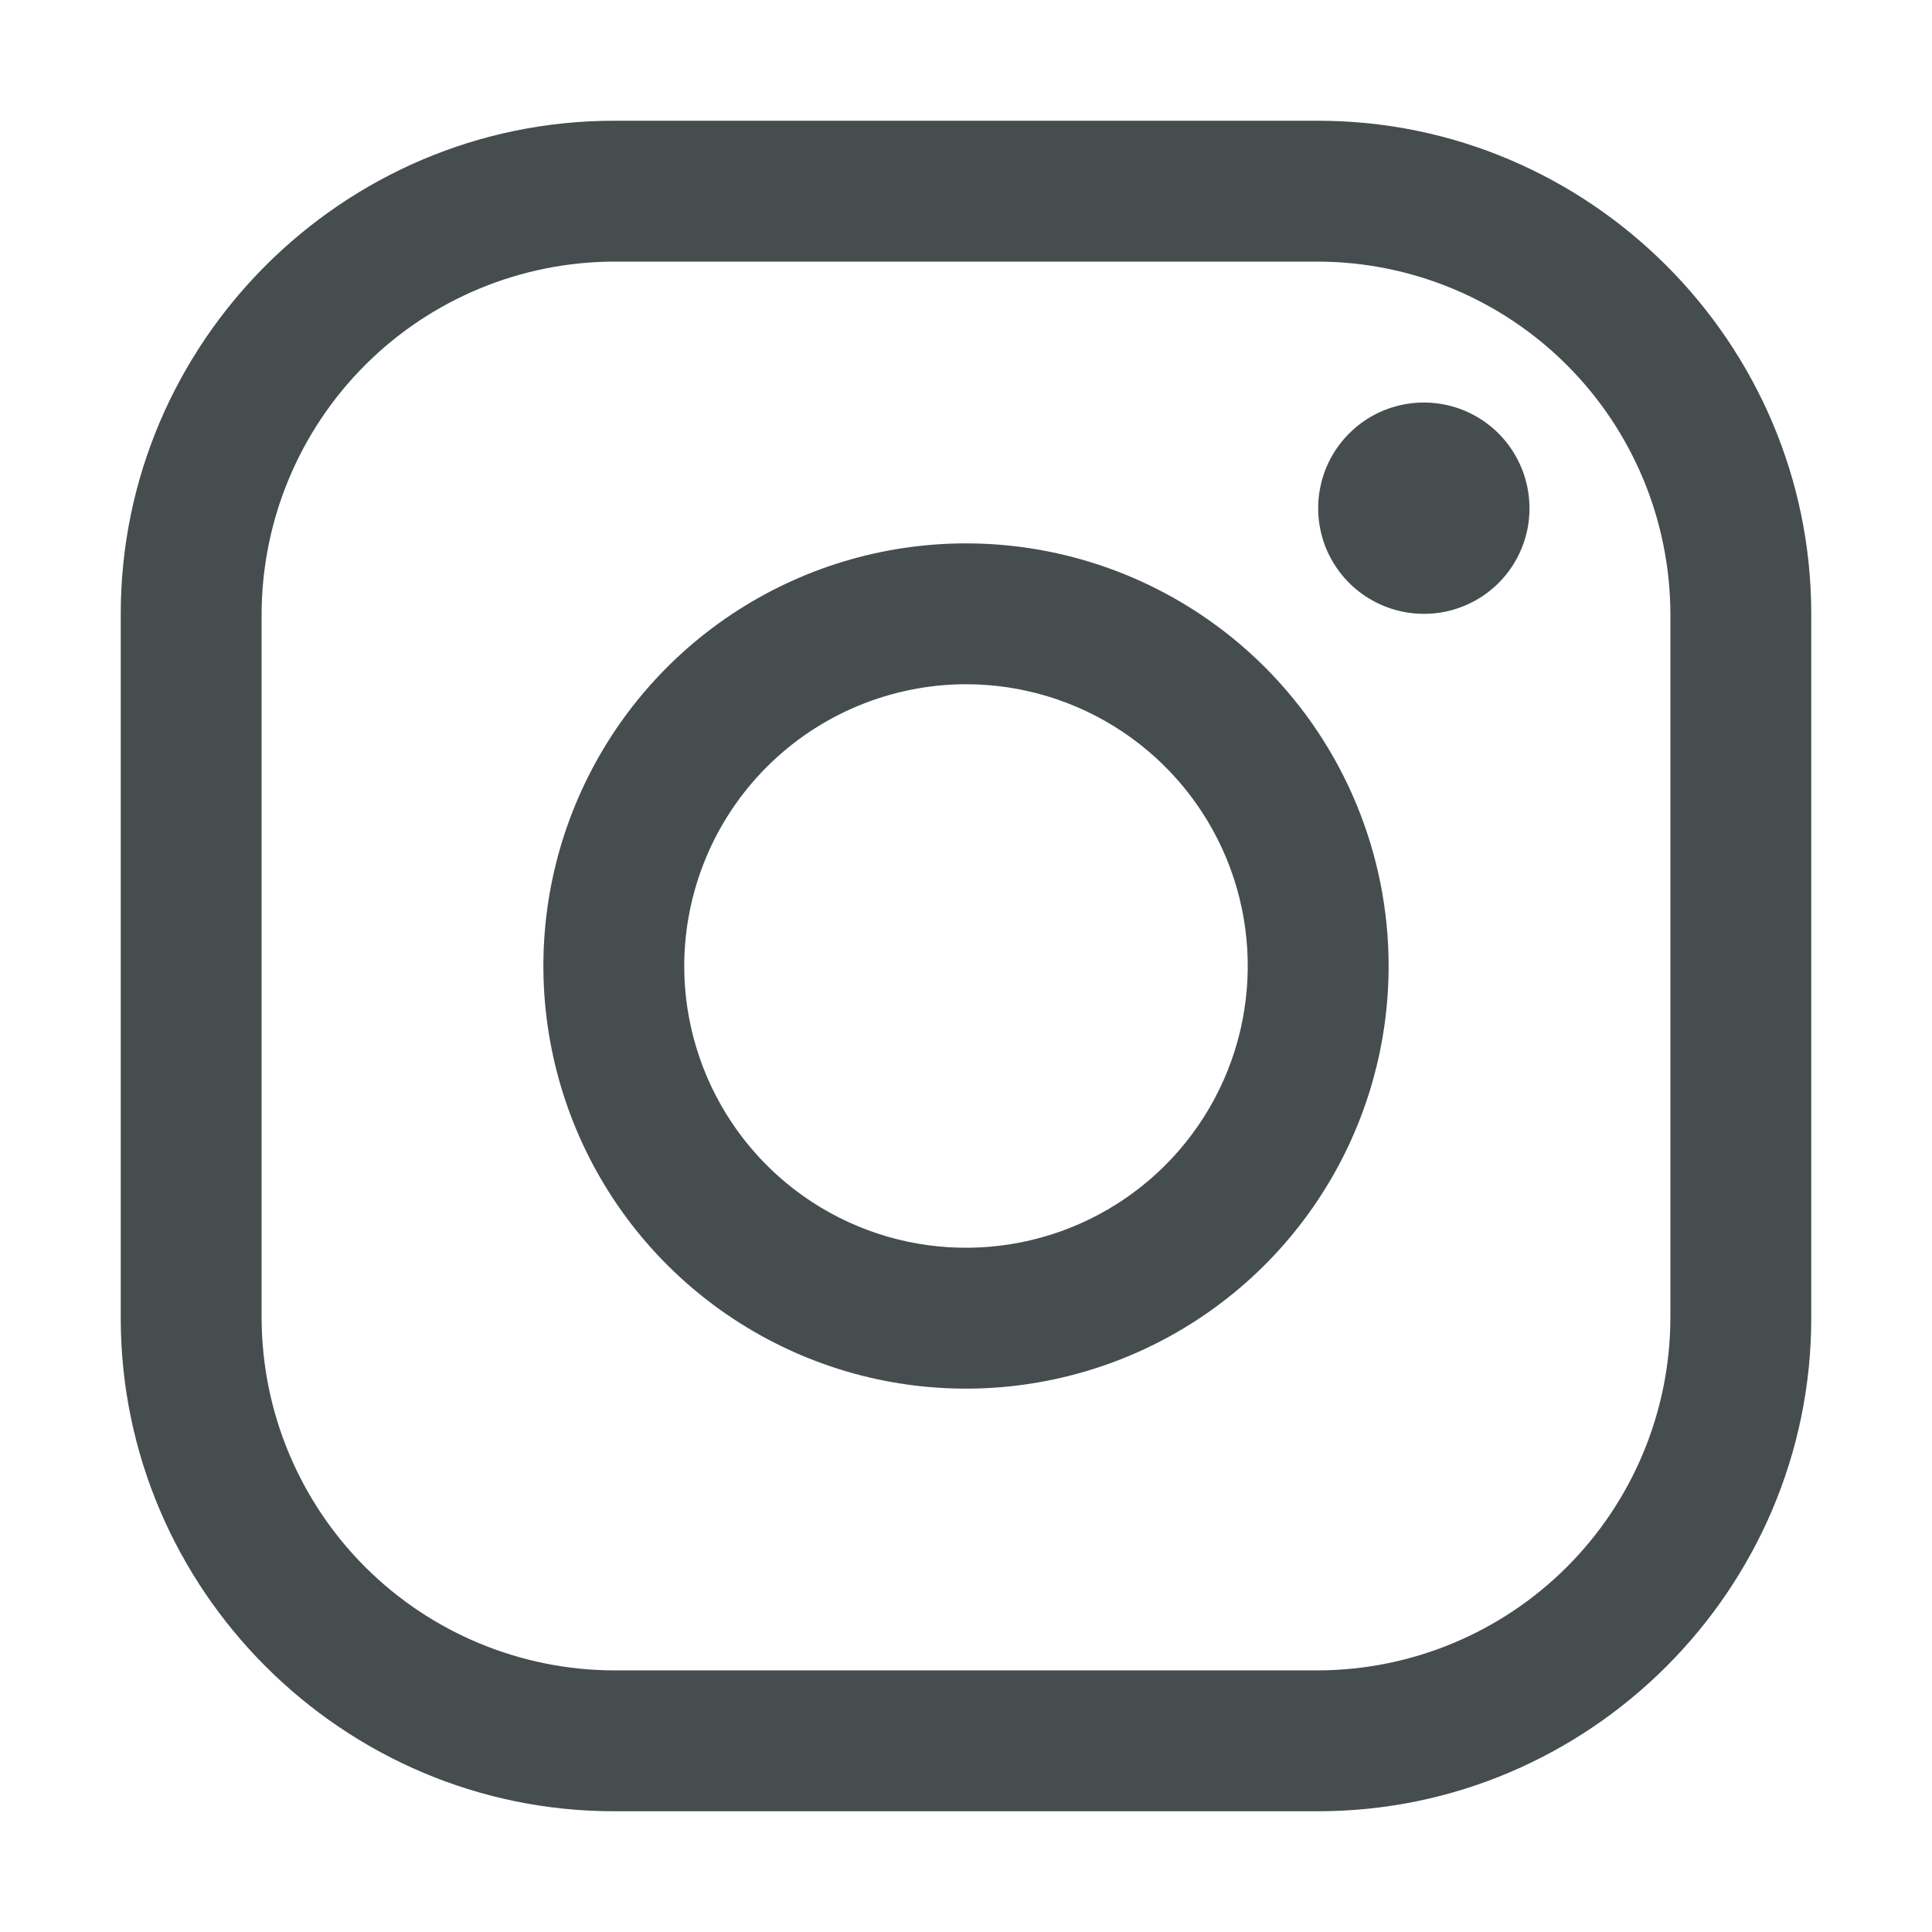
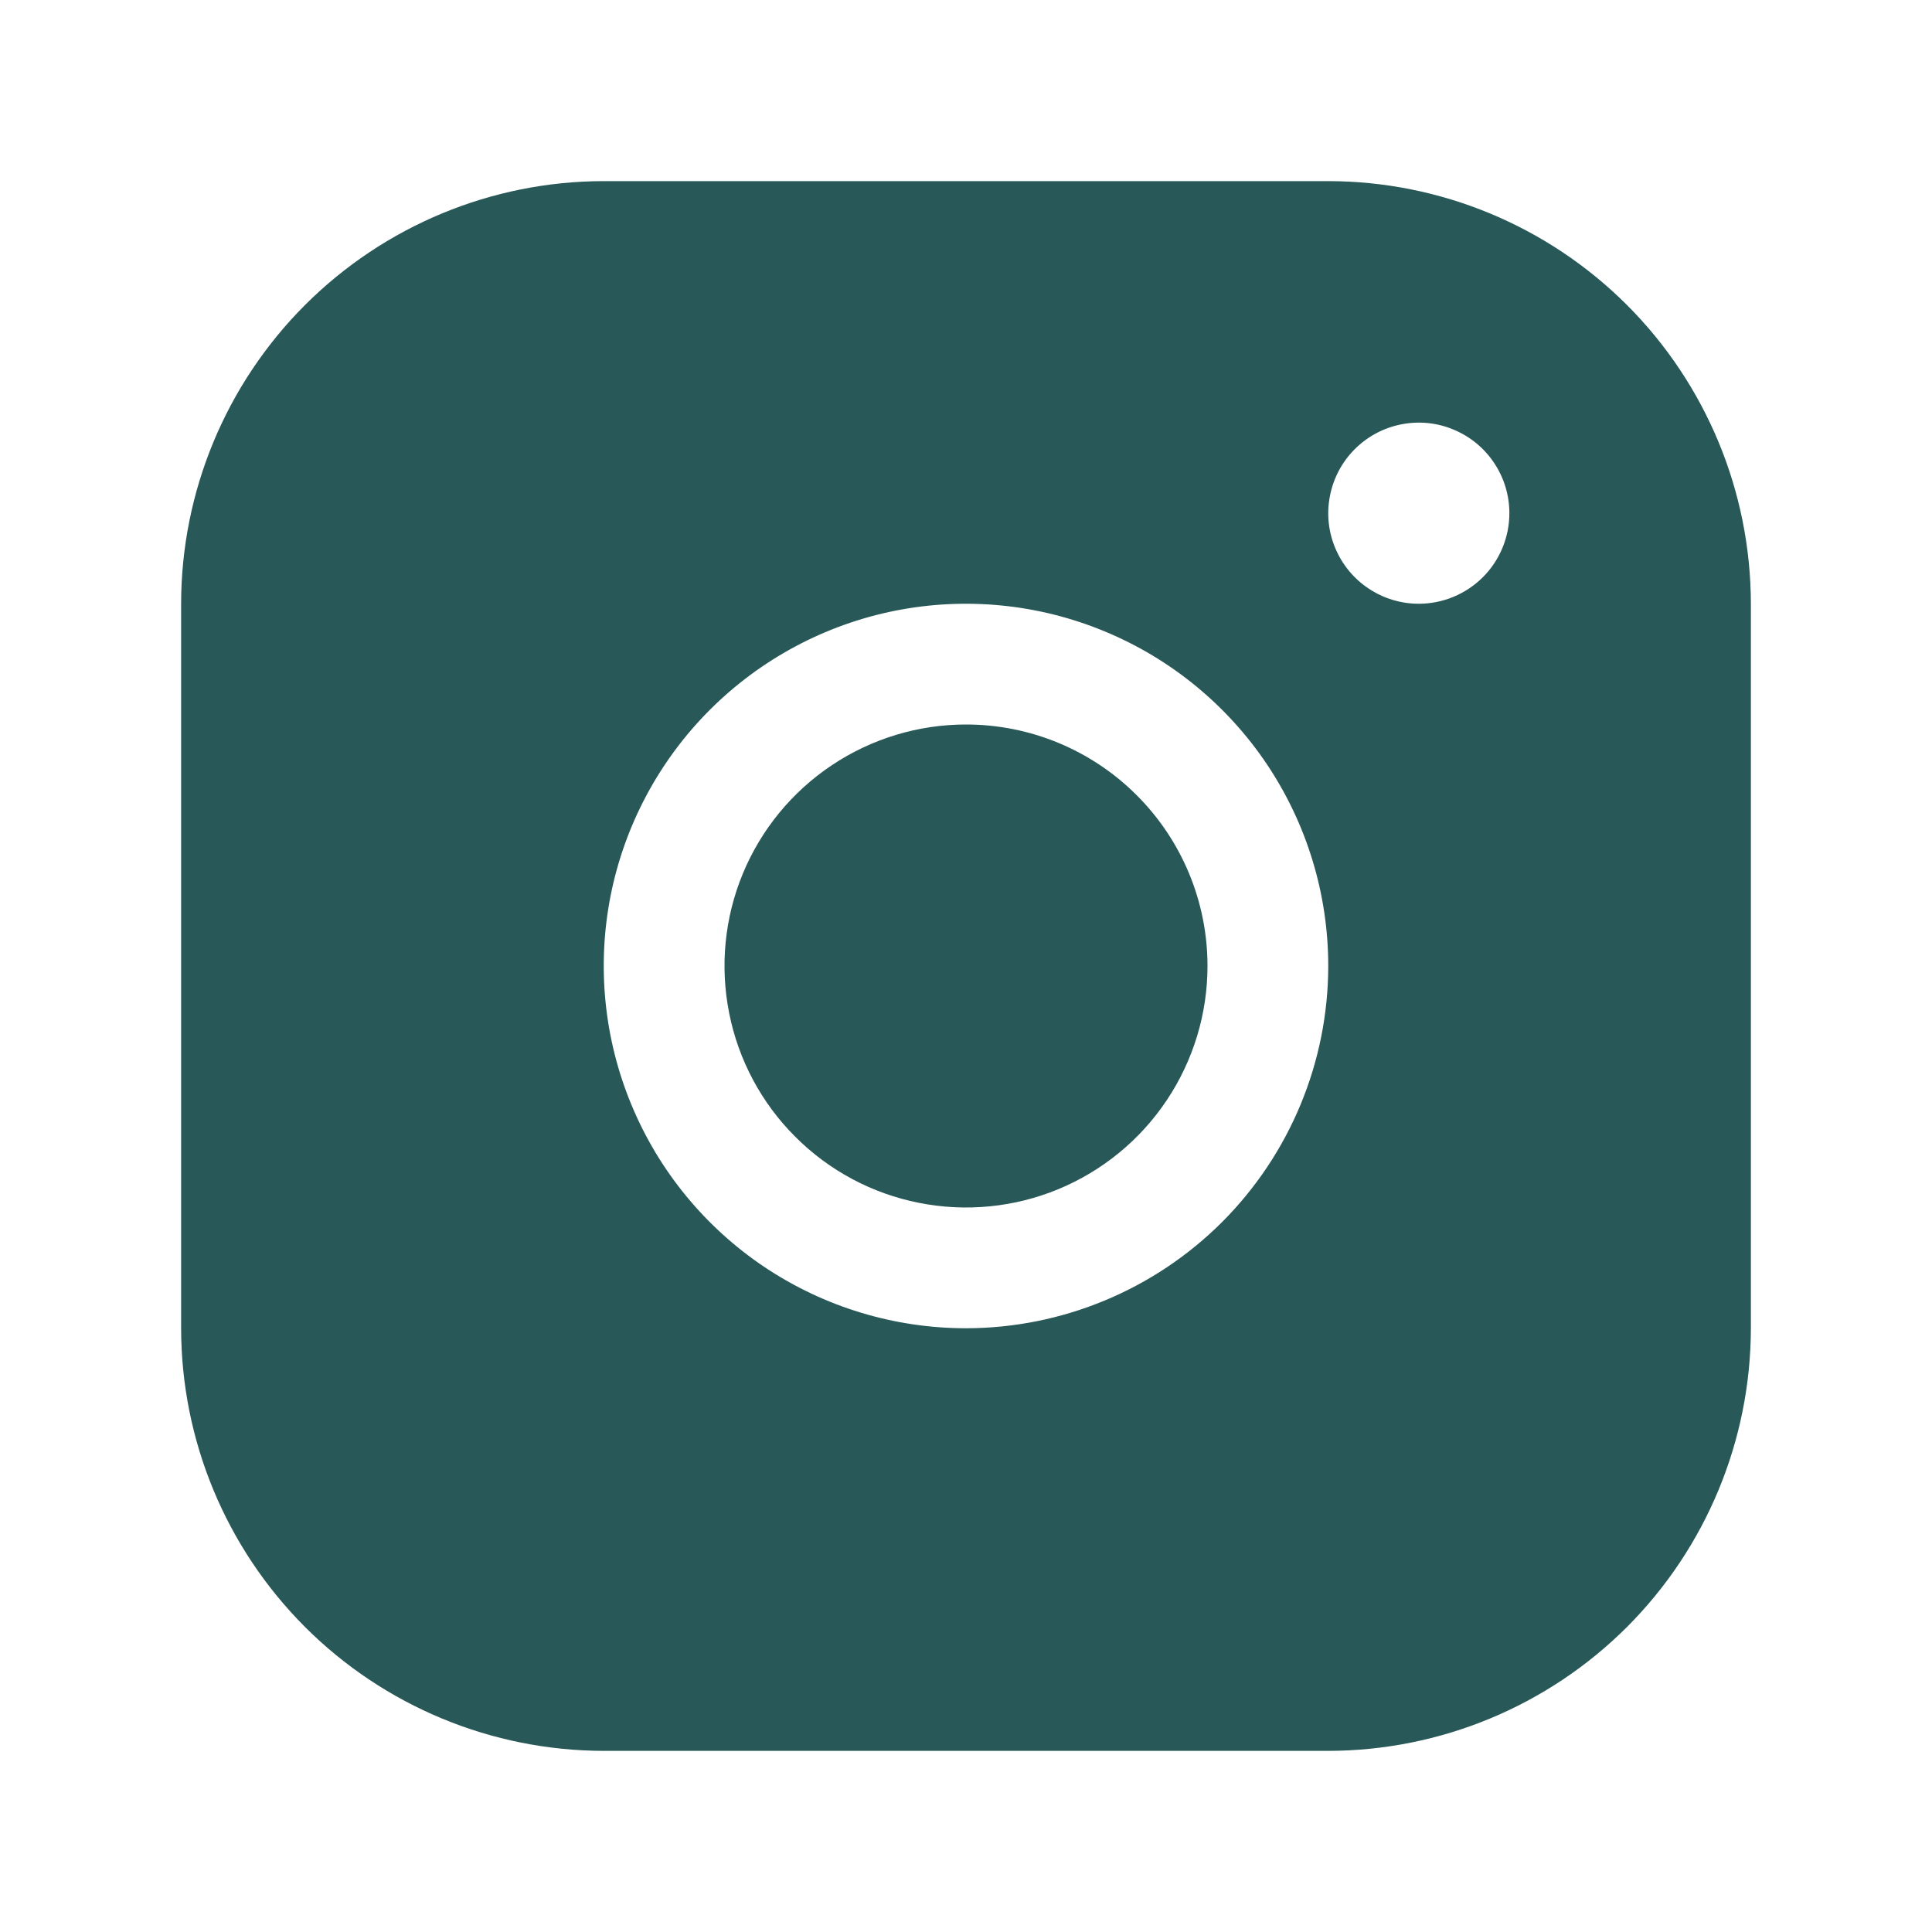
- <svg xmlns="http://www.w3.org/2000/svg" width="24" height="24" viewBox="0 0 32 32" fill="none">
-   <path d="M21.833 4.333C23.379 4.338 24.86 4.954 25.953 6.047C27.046 7.14 27.662 8.621 27.667 10.167V21.833C27.662 23.379 27.046 24.86 25.953 25.953C24.86 27.046 23.379 27.662 21.833 27.667H10.167C8.621 27.662 7.14 27.046 6.047 25.953C4.954 24.86 4.338 23.379 4.333 21.833V10.167C4.338 8.621 4.954 7.14 6.047 6.047C7.14 4.954 8.621 4.338 10.167 4.333H21.833ZM21.833 2H10.167C5.675 2 2 5.675 2 10.167V21.833C2 26.325 5.675 30 10.167 30H21.833C26.325 30 30 26.325 30 21.833V10.167C30 5.675 26.325 2 21.833 2Z" fill="#323A3B" fill-opacity="0.9" />
-   <path d="M23.583 10.167C23.237 10.167 22.899 10.064 22.611 9.872C22.323 9.68 22.099 9.406 21.966 9.087C21.834 8.767 21.799 8.415 21.867 8.076C21.934 7.736 22.101 7.424 22.346 7.18C22.59 6.935 22.902 6.768 23.242 6.701C23.581 6.633 23.933 6.668 24.253 6.8C24.573 6.933 24.846 7.157 25.038 7.445C25.23 7.733 25.333 8.071 25.333 8.417C25.334 8.647 25.289 8.875 25.201 9.087C25.113 9.3 24.984 9.493 24.822 9.656C24.659 9.818 24.466 9.947 24.253 10.035C24.041 10.123 23.813 10.168 23.583 10.167ZM16 11.333C16.923 11.333 17.825 11.607 18.593 12.12C19.36 12.633 19.958 13.361 20.312 14.214C20.665 15.067 20.757 16.005 20.577 16.911C20.397 17.816 19.953 18.647 19.3 19.3C18.647 19.953 17.816 20.397 16.91 20.577C16.005 20.757 15.067 20.665 14.214 20.312C13.361 19.959 12.632 19.36 12.12 18.593C11.607 17.825 11.333 16.923 11.333 16C11.335 14.763 11.827 13.576 12.701 12.702C13.576 11.827 14.763 11.335 16 11.333ZM16 9C14.616 9 13.262 9.411 12.111 10.18C10.96 10.949 10.063 12.042 9.533 13.321C9.003 14.6 8.864 16.008 9.135 17.366C9.405 18.724 10.071 19.971 11.05 20.95C12.029 21.929 13.277 22.596 14.634 22.866C15.992 23.136 17.4 22.997 18.679 22.467C19.958 21.938 21.051 21.04 21.82 19.889C22.59 18.738 23 17.385 23 16C23 14.144 22.262 12.363 20.95 11.05C19.637 9.738 17.857 9 16 9Z" fill="#323A3B" fill-opacity="0.9" />
+ <svg xmlns="http://www.w3.org/2000/svg" width="24" height="24" viewBox="0 0 24 24" fill="none">
+   <path d="M16.5 2.25H7.5C6.108 2.251 4.774 2.805 3.789 3.789C2.805 4.774 2.251 6.108 2.25 7.5V16.5C2.251 17.892 2.805 19.226 3.789 20.211C4.774 21.195 6.108 21.748 7.5 21.75H16.5C17.892 21.748 19.226 21.195 20.211 20.211C21.195 19.226 21.748 17.892 21.75 16.5V7.5C21.748 6.108 21.195 4.774 20.211 3.789C19.226 2.805 17.892 2.251 16.5 2.25ZM12 16.5C11.11 16.5 10.24 16.236 9.5 15.742C8.76 15.247 8.183 14.544 7.843 13.722C7.502 12.9 7.413 11.995 7.586 11.122C7.76 10.249 8.189 9.447 8.818 8.818C9.447 8.189 10.249 7.76 11.122 7.586C11.995 7.413 12.9 7.502 13.722 7.843C14.544 8.183 15.247 8.76 15.742 9.5C16.236 10.24 16.5 11.11 16.5 12C16.499 13.193 16.024 14.337 15.181 15.181C14.337 16.024 13.193 16.499 12 16.5ZM17.625 7.5C17.402 7.5 17.185 7.434 17 7.31C16.815 7.187 16.671 7.011 16.586 6.806C16.5 6.6 16.478 6.374 16.522 6.156C16.565 5.937 16.672 5.737 16.829 5.58C16.987 5.422 17.187 5.315 17.405 5.272C17.624 5.228 17.85 5.25 18.055 5.336C18.261 5.421 18.437 5.565 18.56 5.75C18.684 5.935 18.75 6.152 18.75 6.375C18.75 6.673 18.631 6.96 18.421 7.17C18.209 7.381 17.923 7.5 17.625 7.5ZM15 12C15 12.593 14.824 13.173 14.494 13.667C14.165 14.16 13.696 14.545 13.148 14.772C12.6 14.999 11.997 15.058 11.415 14.942C10.833 14.827 10.298 14.541 9.879 14.121C9.459 13.702 9.173 13.167 9.058 12.585C8.942 12.003 9.001 11.4 9.228 10.852C9.455 10.304 9.84 9.835 10.333 9.506C10.827 9.176 11.407 9 12 9C12.796 9 13.559 9.316 14.121 9.879C14.684 10.441 15 11.204 15 12Z" fill="#114646" fill-opacity="0.9" />
</svg>
